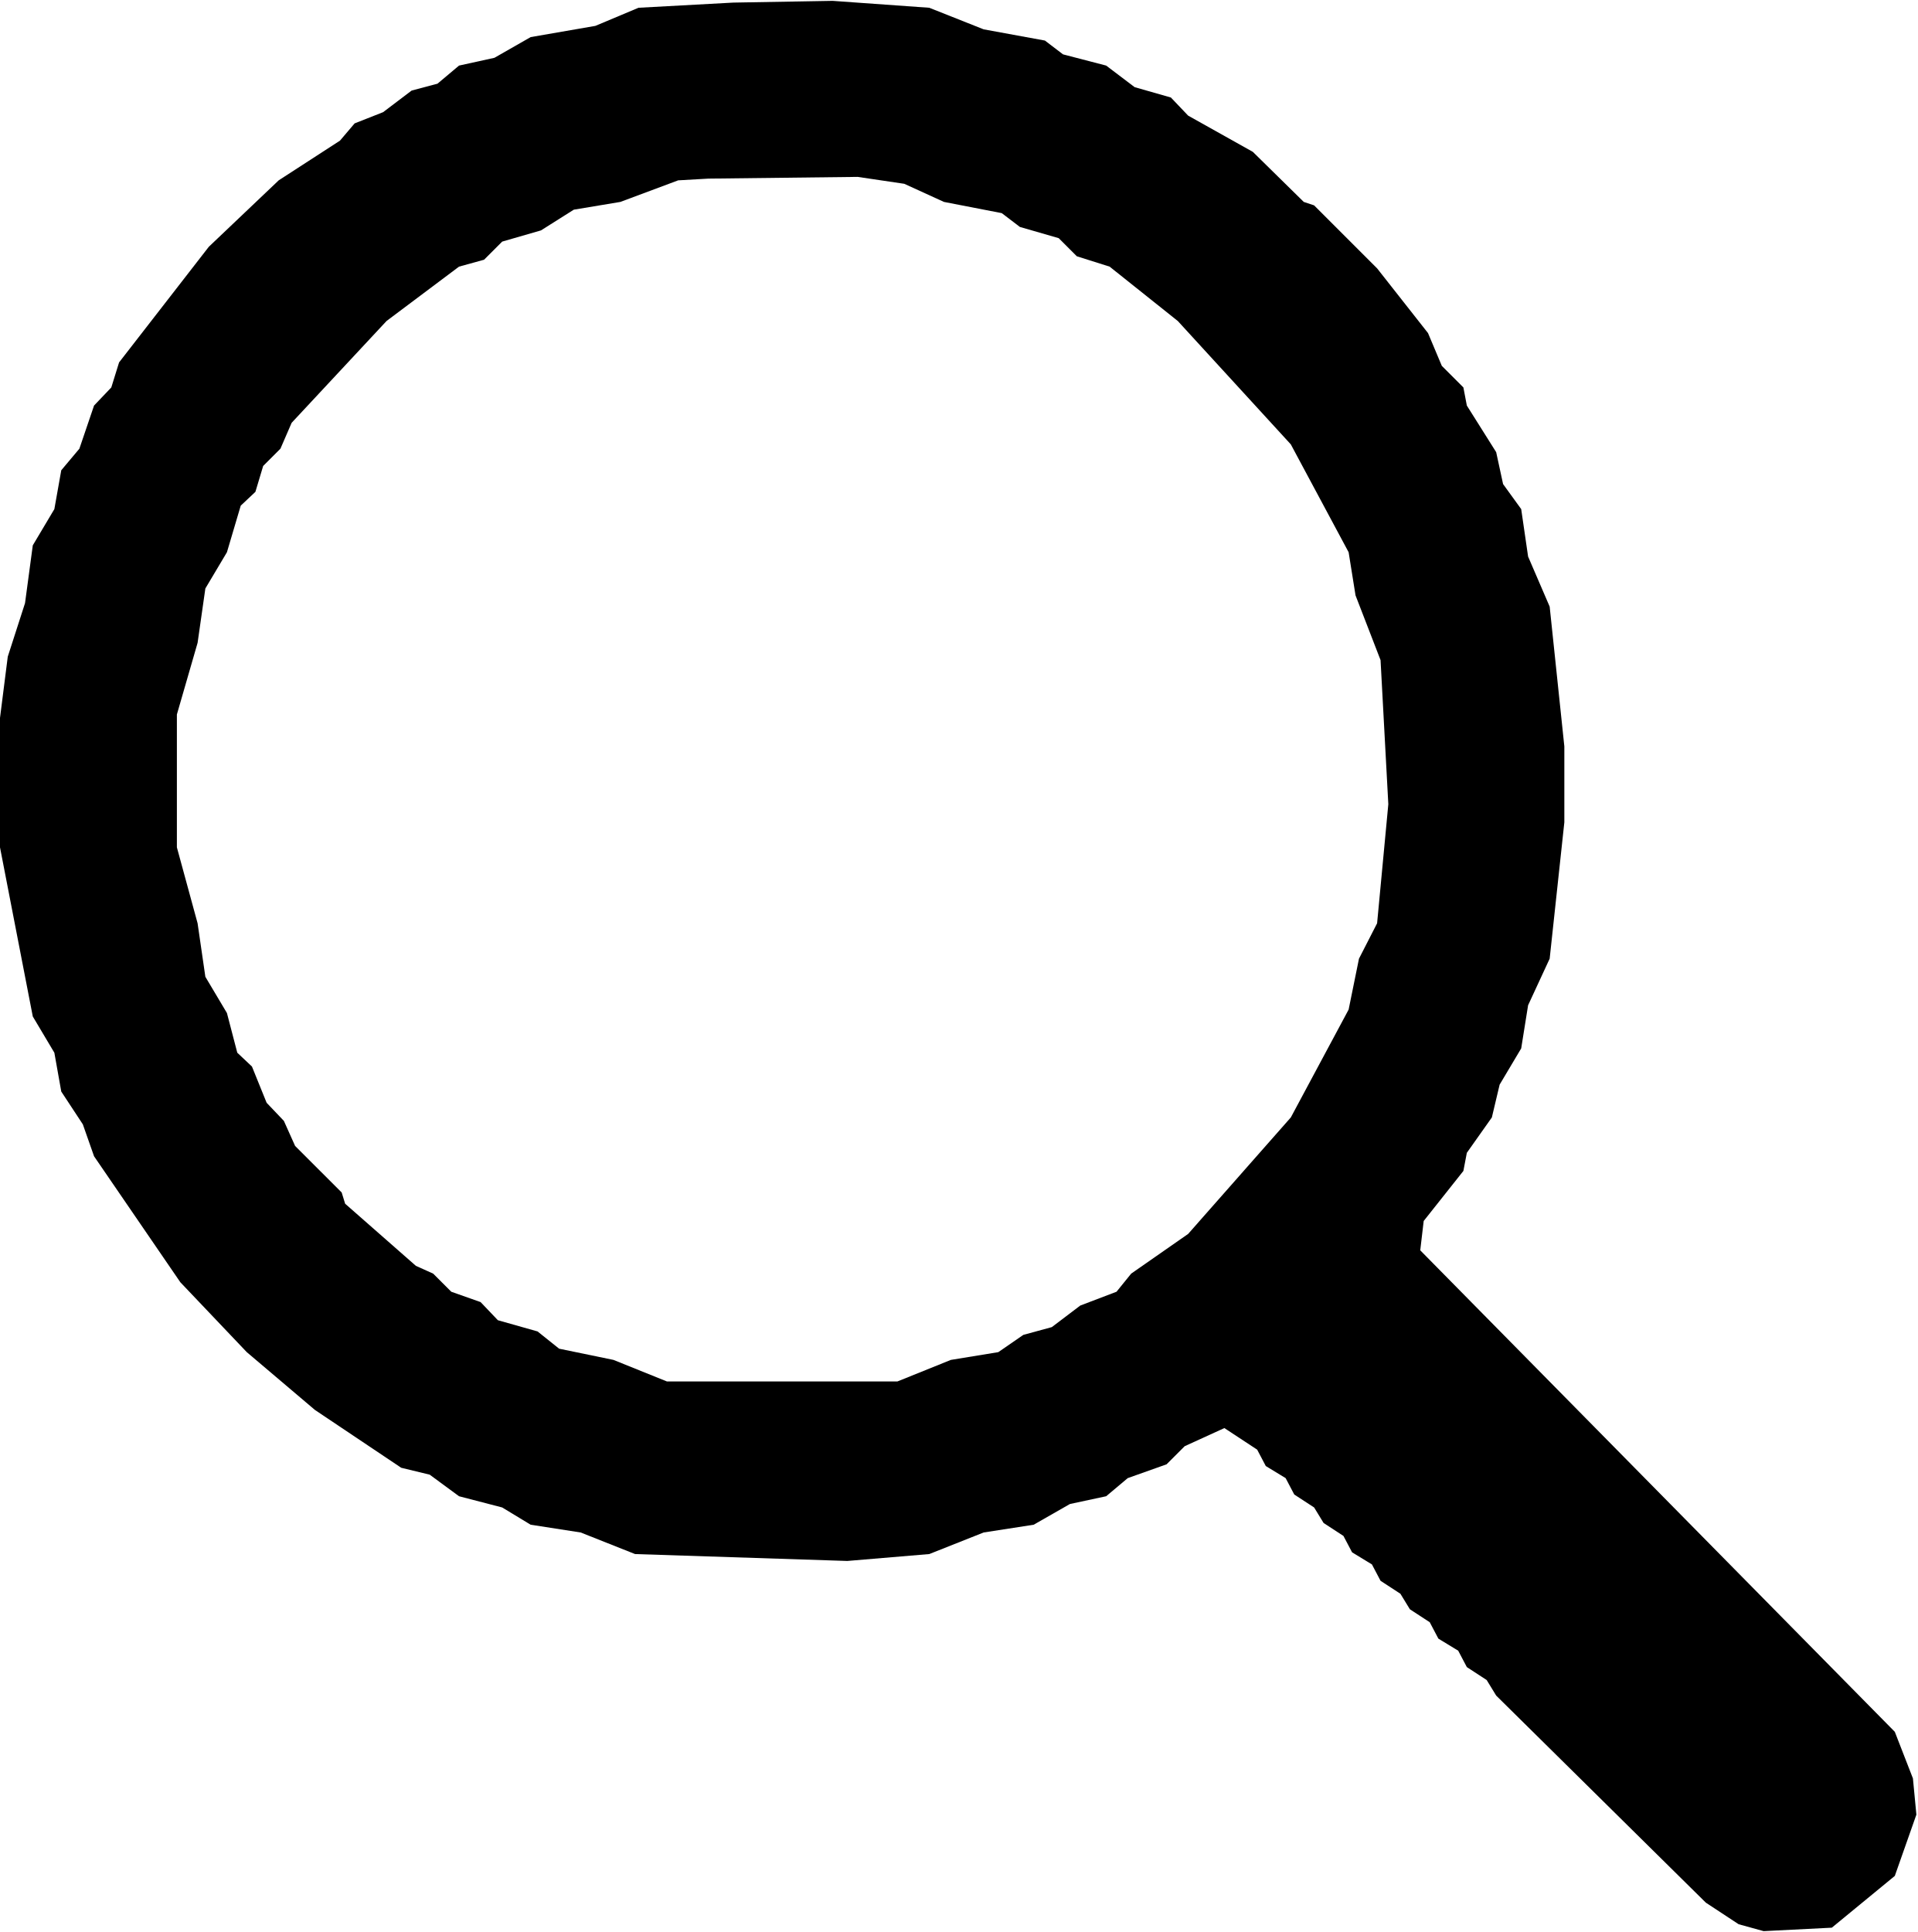
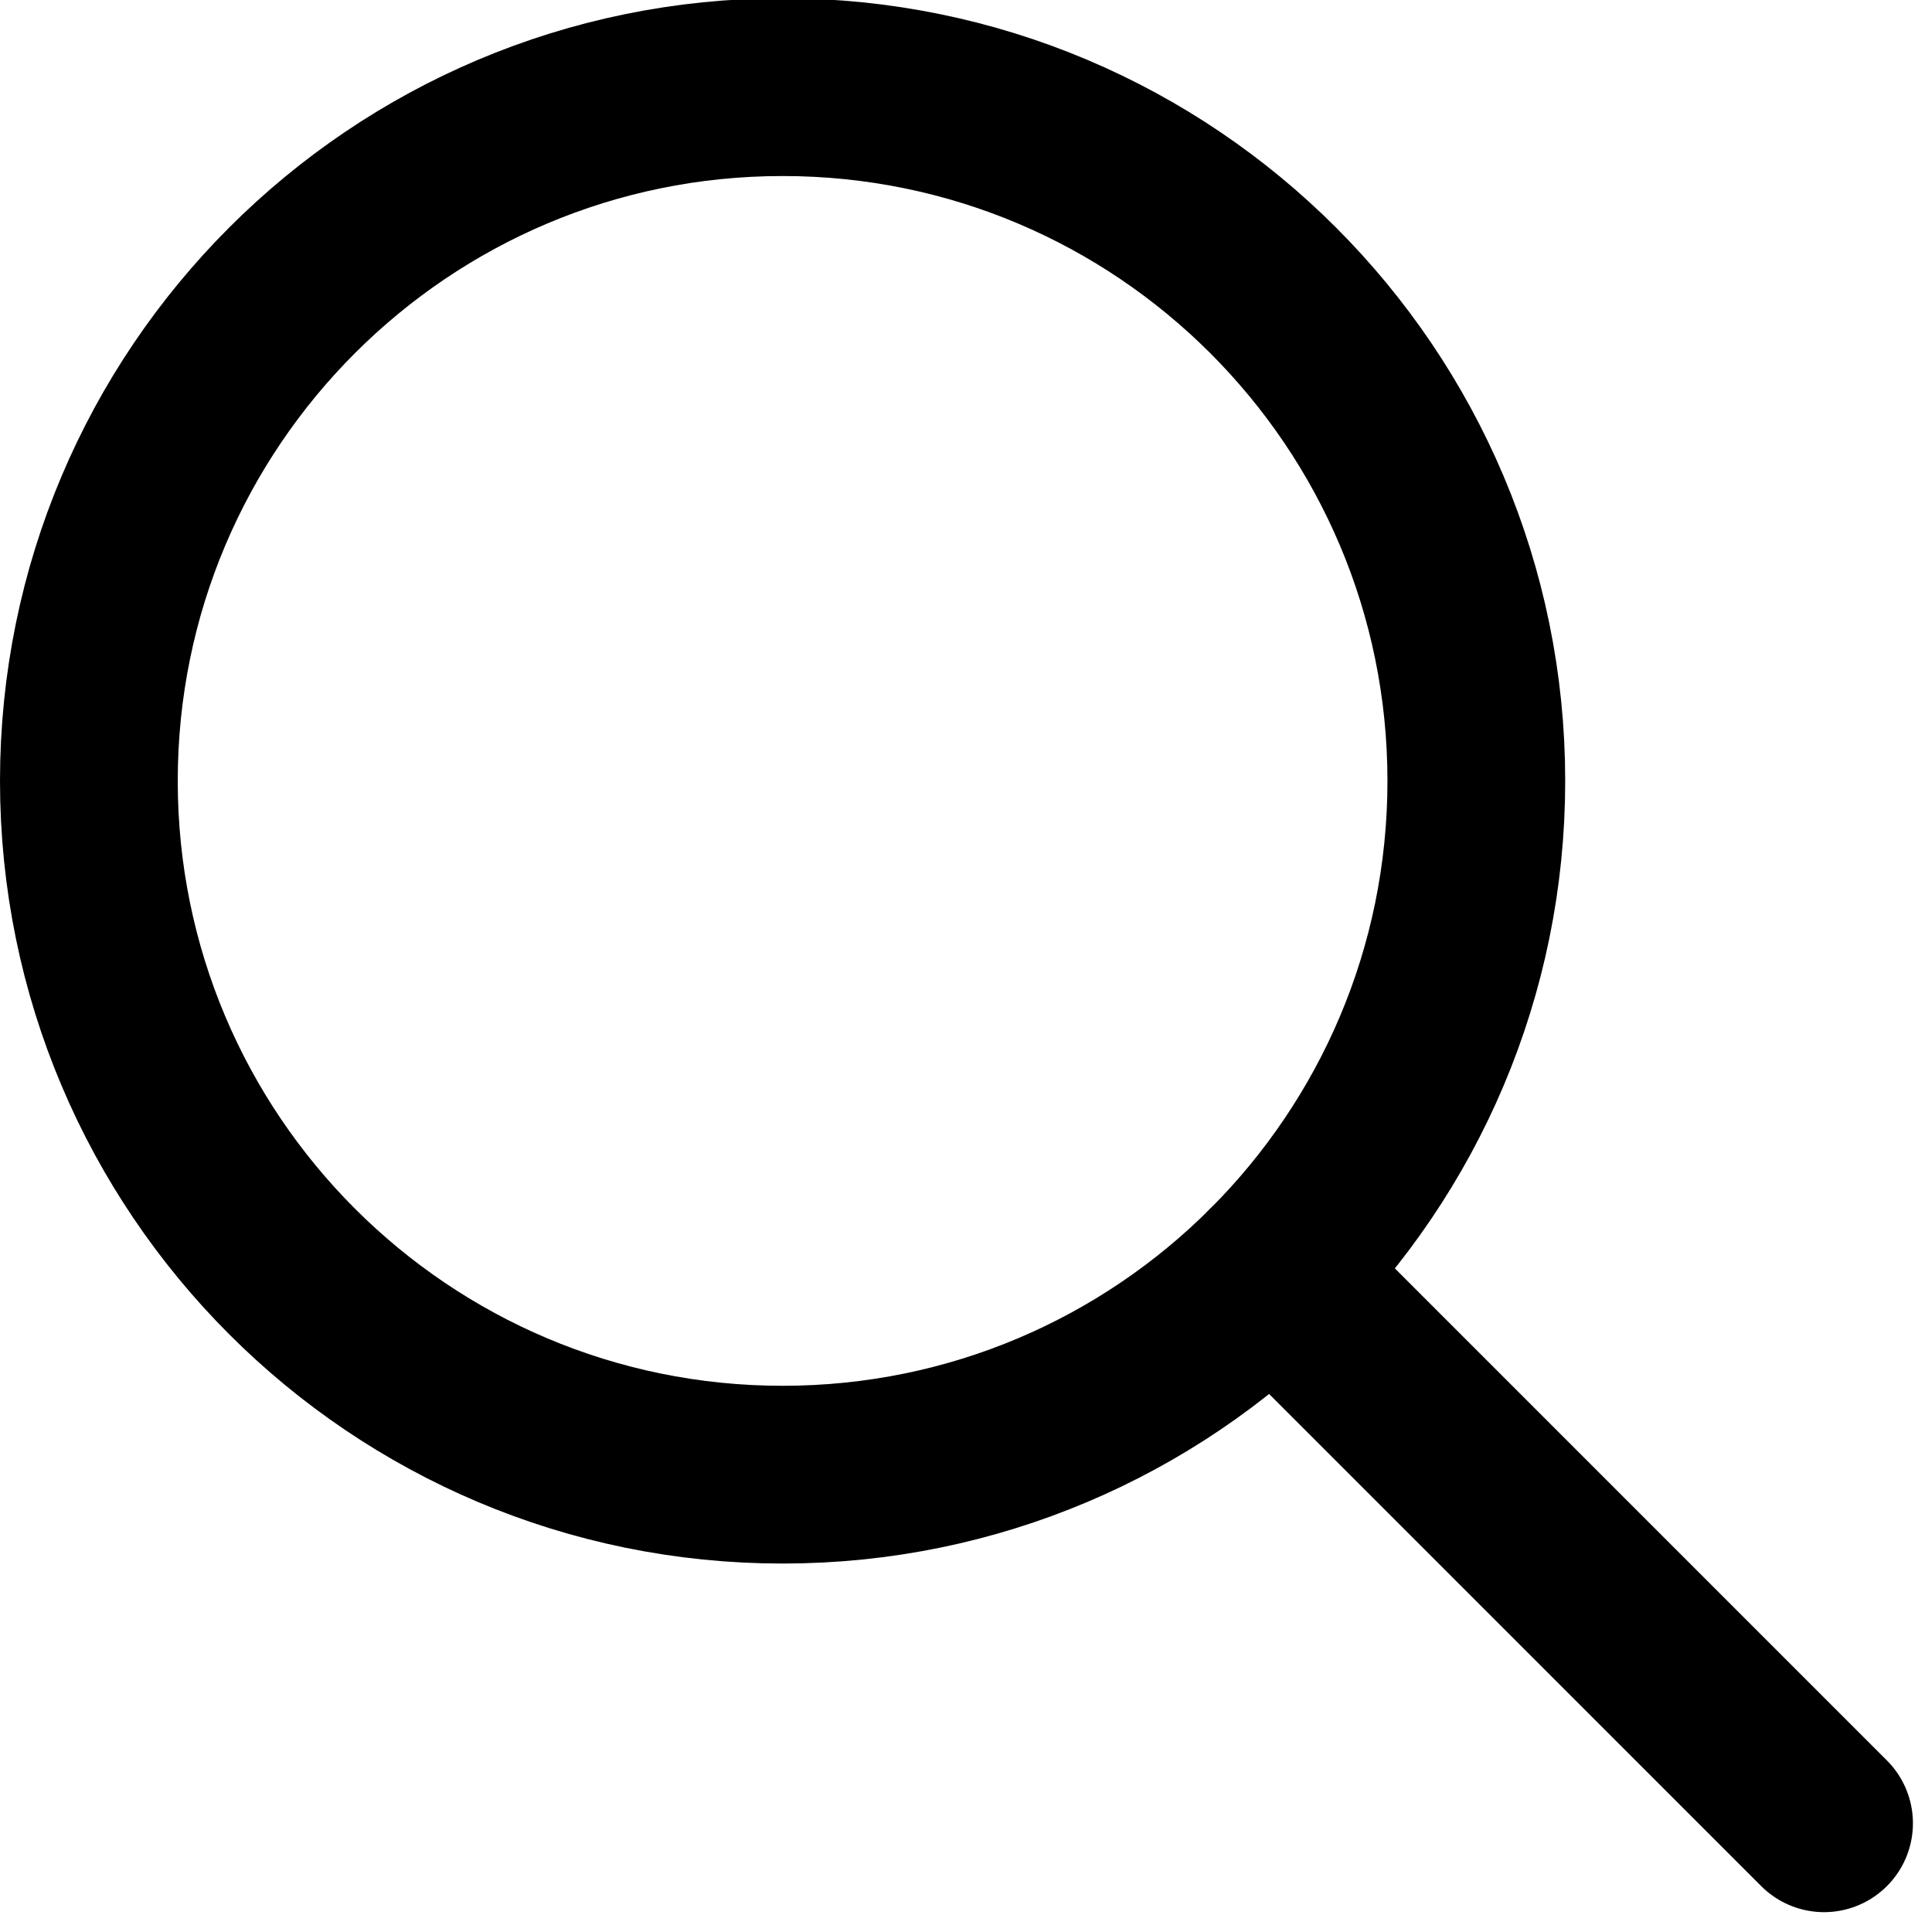
<svg xmlns="http://www.w3.org/2000/svg" width="22.22" height="22.39" viewBox="327.33 803.95 22.22 22.39" fill="currentColor">
-   <path fill-rule="evenodd" d="M335.83 803.98 336.98 803.96 338.1 804.04 338.73 804.29 339.44 804.42 339.65 804.58 340.15 804.71 340.48 804.96 340.9 805.08 341.1 805.29 341.85 805.71 342.44 806.29 342.56 806.33 343.29 807.06 343.88 807.81 344.04 808.19 344.29 808.44 344.33 808.65 344.67 809.19 344.75 809.56 344.96 809.85 345.04 810.4 345.29 810.98 345.46 812.6 345.46 813.48 345.29 815.06 345.04 815.6 344.96 816.1 344.71 816.52 344.62 816.9 344.33 817.31 344.29 817.52 343.83 818.1 343.79 818.44 349.29 824.02 349.5 824.56 349.54 824.98 349.29 825.69 348.56 826.29 347.77 826.33 347.48 826.25 347.1 826 344.67 823.6 344.56 823.42 344.33 823.27 344.23 823.08 344 822.94 343.9 822.75 343.67 822.6 343.56 822.42 343.33 822.27 343.23 822.08 343 821.94 342.9 821.75 342.67 821.6 342.56 821.42 342.33 821.27 342.23 821.08 342 820.94 341.9 820.75 341.52 820.5 341.06 820.71 340.85 820.92 340.4 821.08 340.15 821.29 339.73 821.38 339.31 821.62 338.73 821.71 338.1 821.96 337.15 822.04 334.69 821.96 334.06 821.71 333.48 821.62 333.15 821.42 332.65 821.29 332.31 821.04 331.98 820.96 330.98 820.29 330.19 819.62 329.42 818.81 328.42 817.35 328.29 816.98 328.04 816.6 327.96 816.15 327.71 815.73 327.33 813.77 327.33 812.27 327.42 811.56 327.62 810.94 327.71 810.27 327.96 809.85 328.04 809.4 328.25 809.15 328.42 808.65 328.62 808.44 328.71 808.15 329.75 806.81 330.56 806.04 331.27 805.58 331.44 805.38 331.77 805.25 332.1 805 332.4 804.92 332.65 804.71 333.06 804.62 333.48 804.38 334.23 804.25 334.73 804.04ZM335.54 806.02 337.27 806 337.81 806.08 338.27 806.29 338.94 806.42 339.15 806.58 339.6 806.71 339.81 806.92 340.19 807.04 340.98 807.67 342.29 809.1 342.96 810.35 343.04 810.85 343.33 811.6 343.42 813.27 343.29 814.65 343.08 815.06 342.96 815.65 342.29 816.9 341.1 818.25 340.44 818.71 340.27 818.92 339.85 819.08 339.52 819.33 339.19 819.42 338.9 819.62 338.35 819.71 337.73 819.96 335.06 819.96 334.44 819.71 333.81 819.58 333.56 819.38 333.1 819.25 332.9 819.04 332.56 818.92 332.35 818.71 332.15 818.62 331.33 817.9 331.29 817.77 330.75 817.23 330.62 816.94 330.42 816.73 330.25 816.31 330.08 816.15 329.96 815.69 329.71 815.27 329.62 814.65 329.38 813.77 329.38 812.23 329.62 811.4 329.71 810.77 329.96 810.35 330.12 809.81 330.29 809.65 330.38 809.35 330.58 809.15 330.71 808.85 331.81 807.67 332.65 807.04 332.94 806.96 333.15 806.75 333.6 806.62 333.98 806.38 334.52 806.29 335.19 806.04Z" />
+   <g transform="translate(327.33 803.95)" fill="currentColor" stroke-linecap="round" stroke-linejoin="round">
+     <circle cx="9.07" cy="9.05" r="8.04" fill="none" stroke="currentColor" stroke-width="2.06" />
+     <path d="M14.75 14.74l6.39 6.39" fill="none" stroke="currentColor" stroke-width="2.06" />
+   </g>
</svg>
